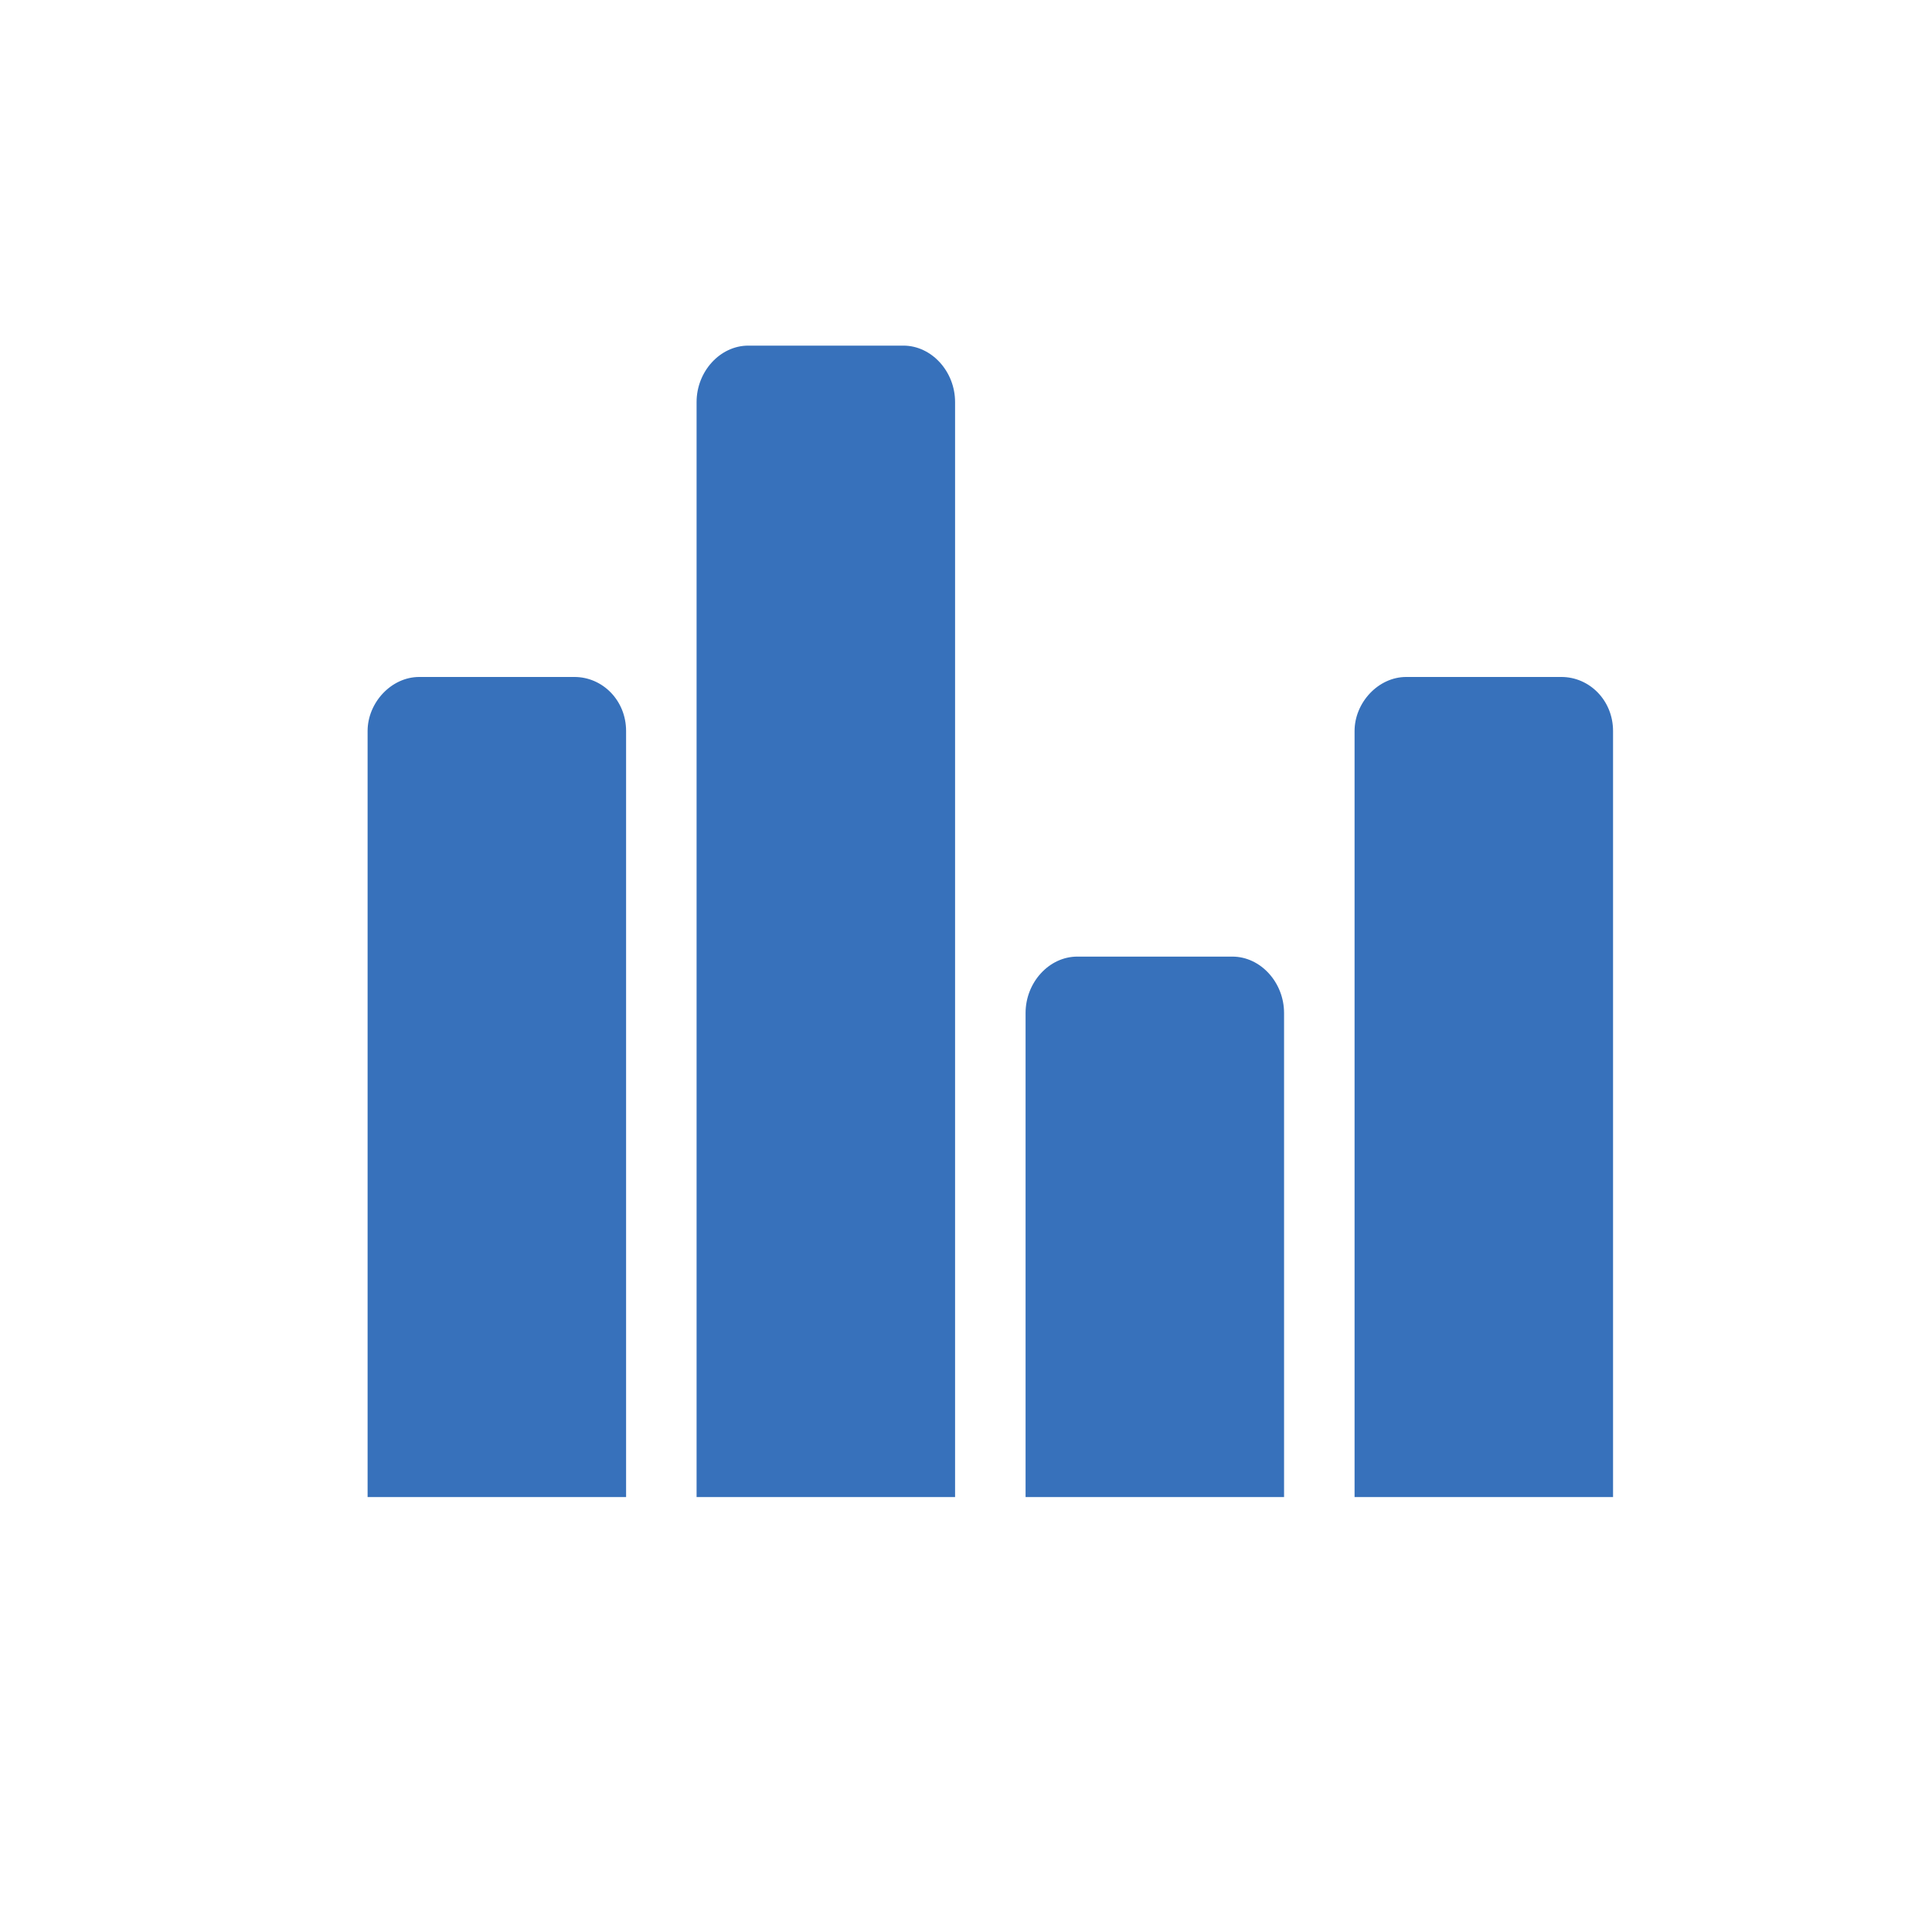
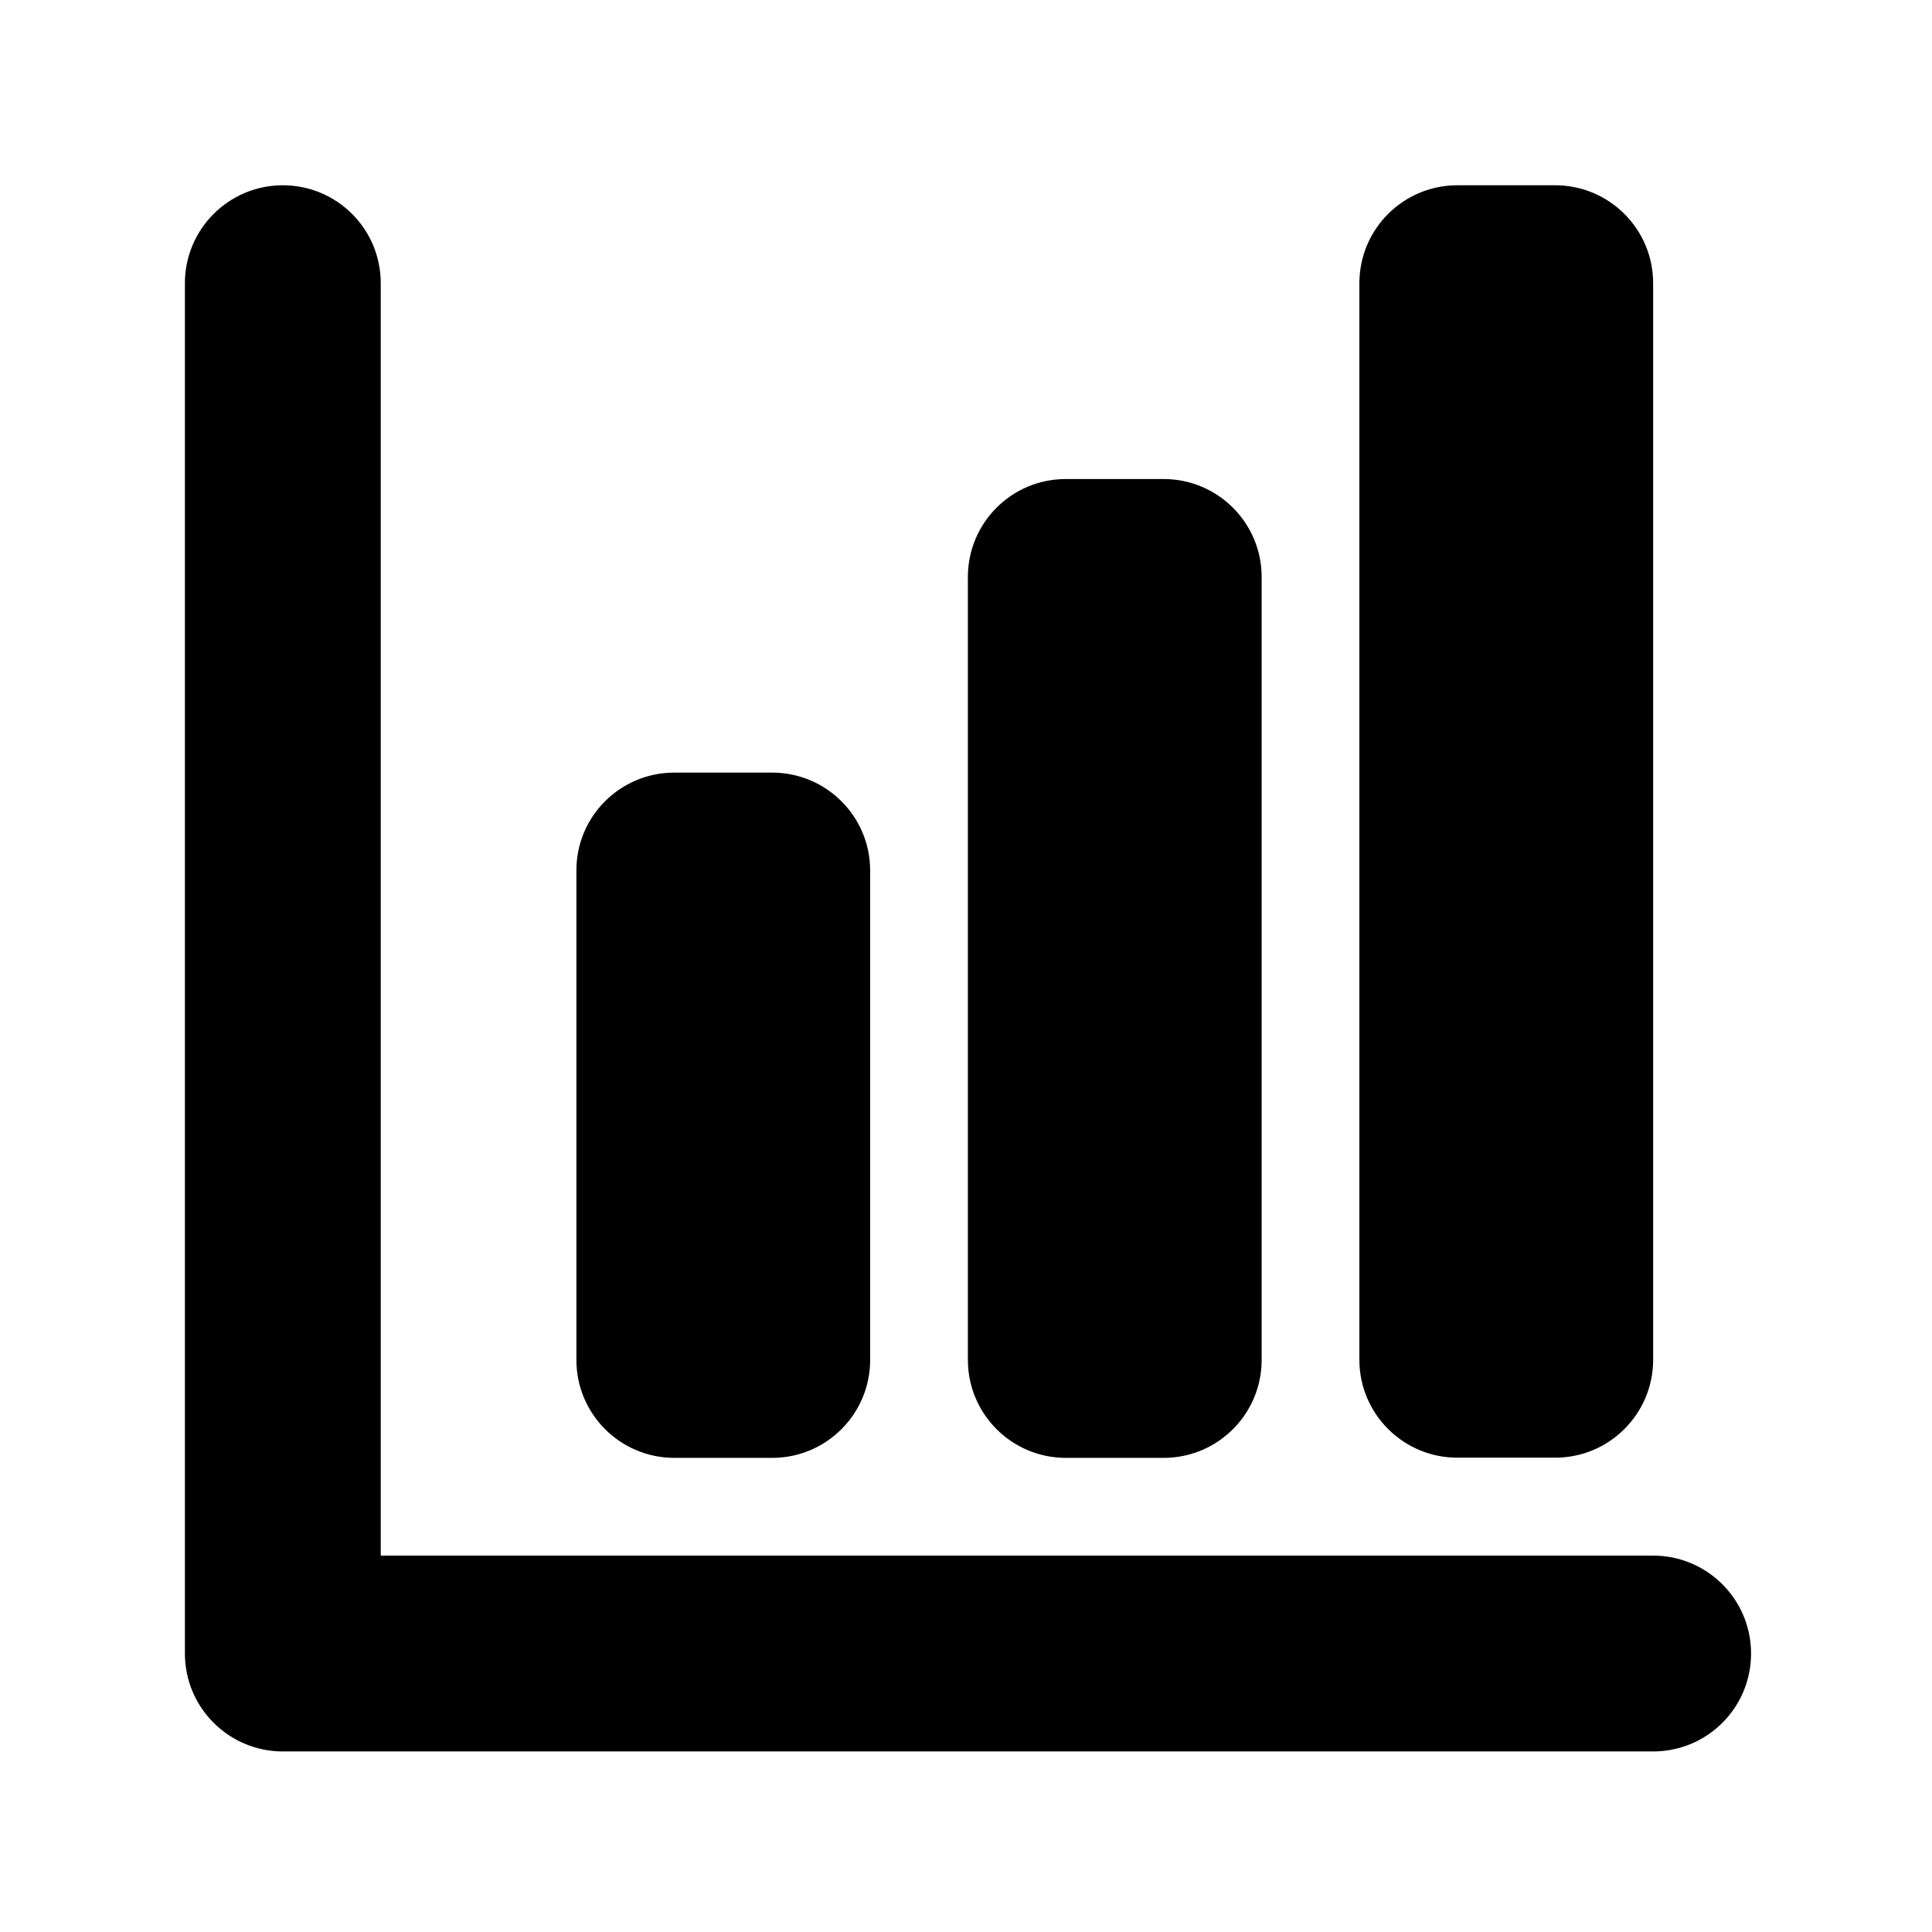
- <svg xmlns="http://www.w3.org/2000/svg" t="1595343363596" class="icon" viewBox="0 0 1024 1024" version="1.1" p-id="5730" width="200" height="200">
+ <svg xmlns="http://www.w3.org/2000/svg" t="1595404897716" class="icon" viewBox="0 0 1024 1024" version="1.1" p-id="9766" width="230" height="230">
  <defs>
    <style type="text/css" />
  </defs>
-   <path d="M331.841 793.485 331.841 387.451c0-16.192-12.457-28.645-27.4-28.645L222.235 358.806c-14.942 0-27.4 13.698-27.4 28.645L194.835 793.485 331.841 793.485 331.841 793.485zM506.211 793.485 506.211 213.082c0-16.193-12.454-29.894-27.401-29.894l-82.206 0c-14.942 0-27.4 13.702-27.4 29.894L369.204 793.485 506.211 793.485 506.211 793.485zM680.58 793.485 680.58 536.91c0-16.192-12.453-29.89-27.4-29.89L570.98 507.02c-14.947 0-27.406 13.698-27.406 29.89L543.574 793.485 680.58 793.485 680.58 793.485zM854.949 793.485 854.949 387.451c0-16.192-12.453-28.645-27.4-28.645l-82.201 0c-14.947 0-27.4 13.698-27.4 28.645L717.949 793.485 854.949 793.485 854.949 793.485zM879.86 830.849" p-id="5731" fill="#3771bb" />
+   <path d="M201.8 824.5h674.4c28.6 0 51.9 23.2 51.9 51.9s-23.2 51.9-51.9 51.9H149.9c-28.6 0-51.9-23.2-51.9-51.9V150.1c0-28.6 23.2-51.9 51.9-51.9s51.9 23.2 51.9 51.9v674.4z m155.6-415h51.9c28.6 0 51.9 23.2 51.9 51.9v259.4c0 28.6-23.2 51.9-51.9 51.9h-51.9c-28.6 0-51.9-23.2-51.9-51.9V461.3c0-28.6 23.2-51.8 51.9-51.8z m207.5-155.6h51.9c28.6 0 51.9 23.2 51.9 51.9v415c0 28.6-23.2 51.9-51.9 51.9h-51.9c-28.6 0-51.9-23.2-51.9-51.9v-415c0-28.7 23.2-51.9 51.9-51.9zM772.4 98.2h51.9c28.6 0 51.9 23.2 51.9 51.9v570.6c0 28.6-23.2 51.9-51.9 51.9h-51.9c-28.6 0-51.9-23.2-51.9-51.9V150.1c0-28.6 23.2-51.9 51.9-51.9z" p-id="9767" />
</svg>
